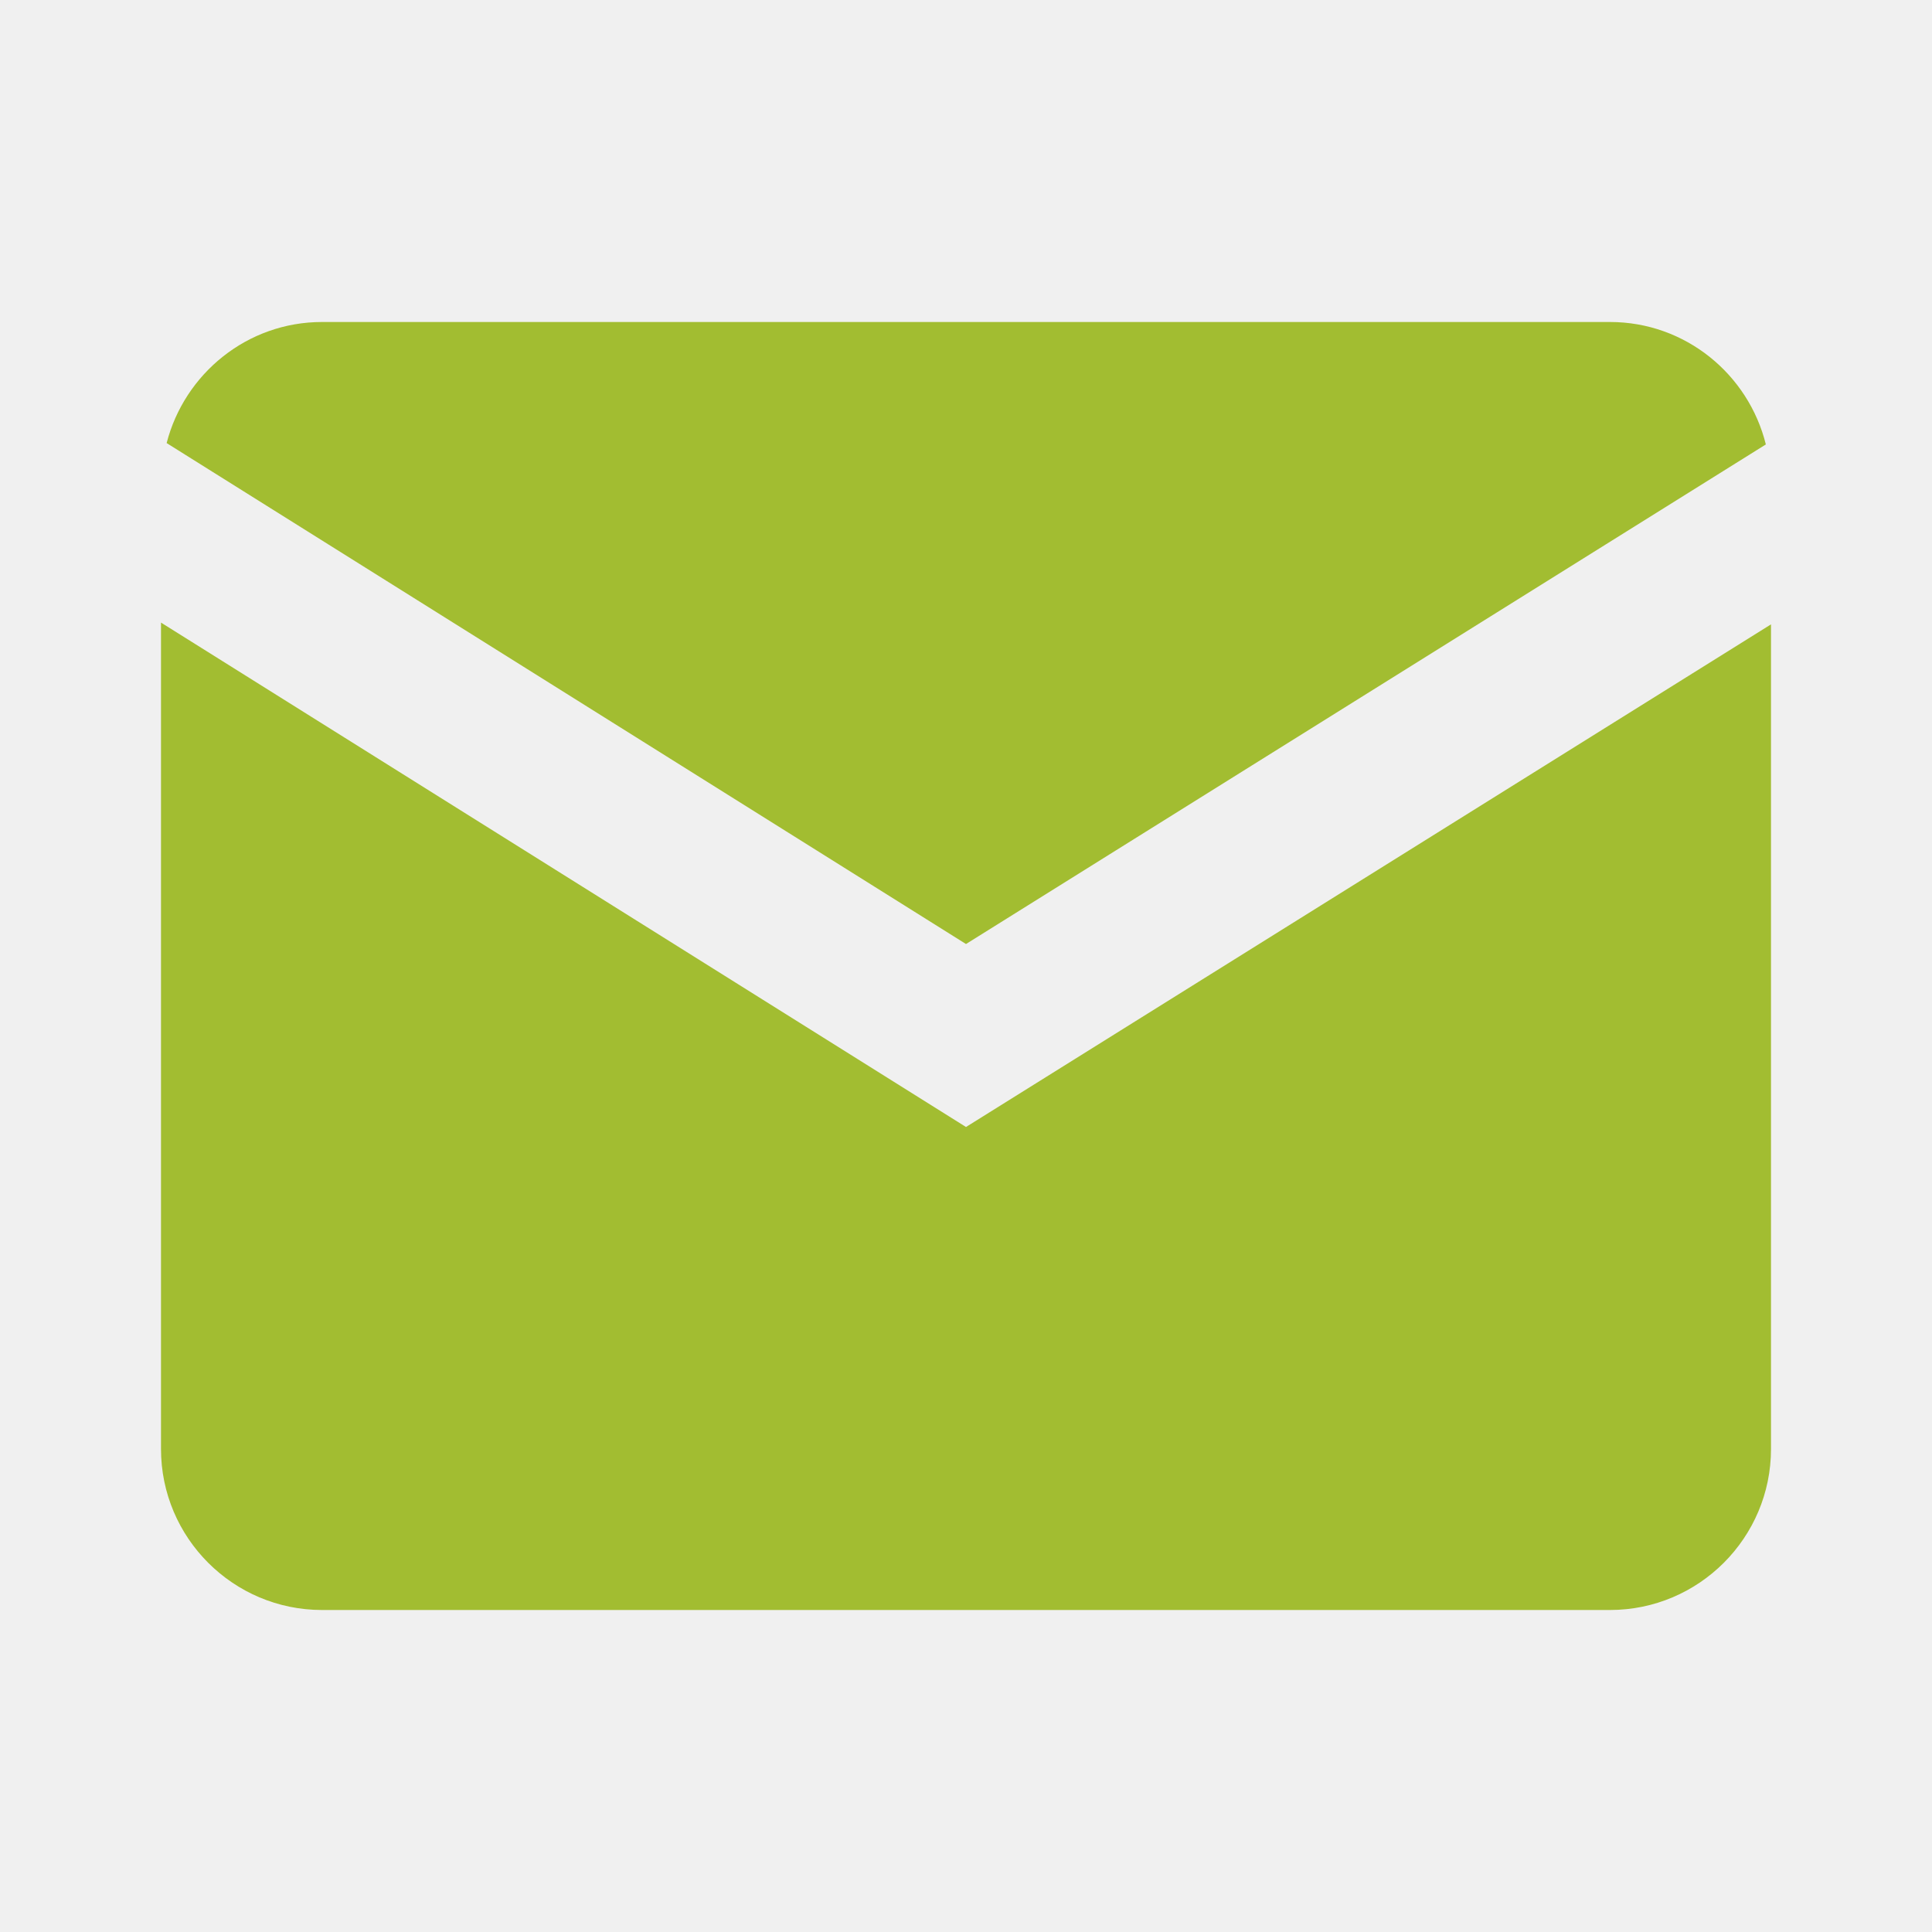
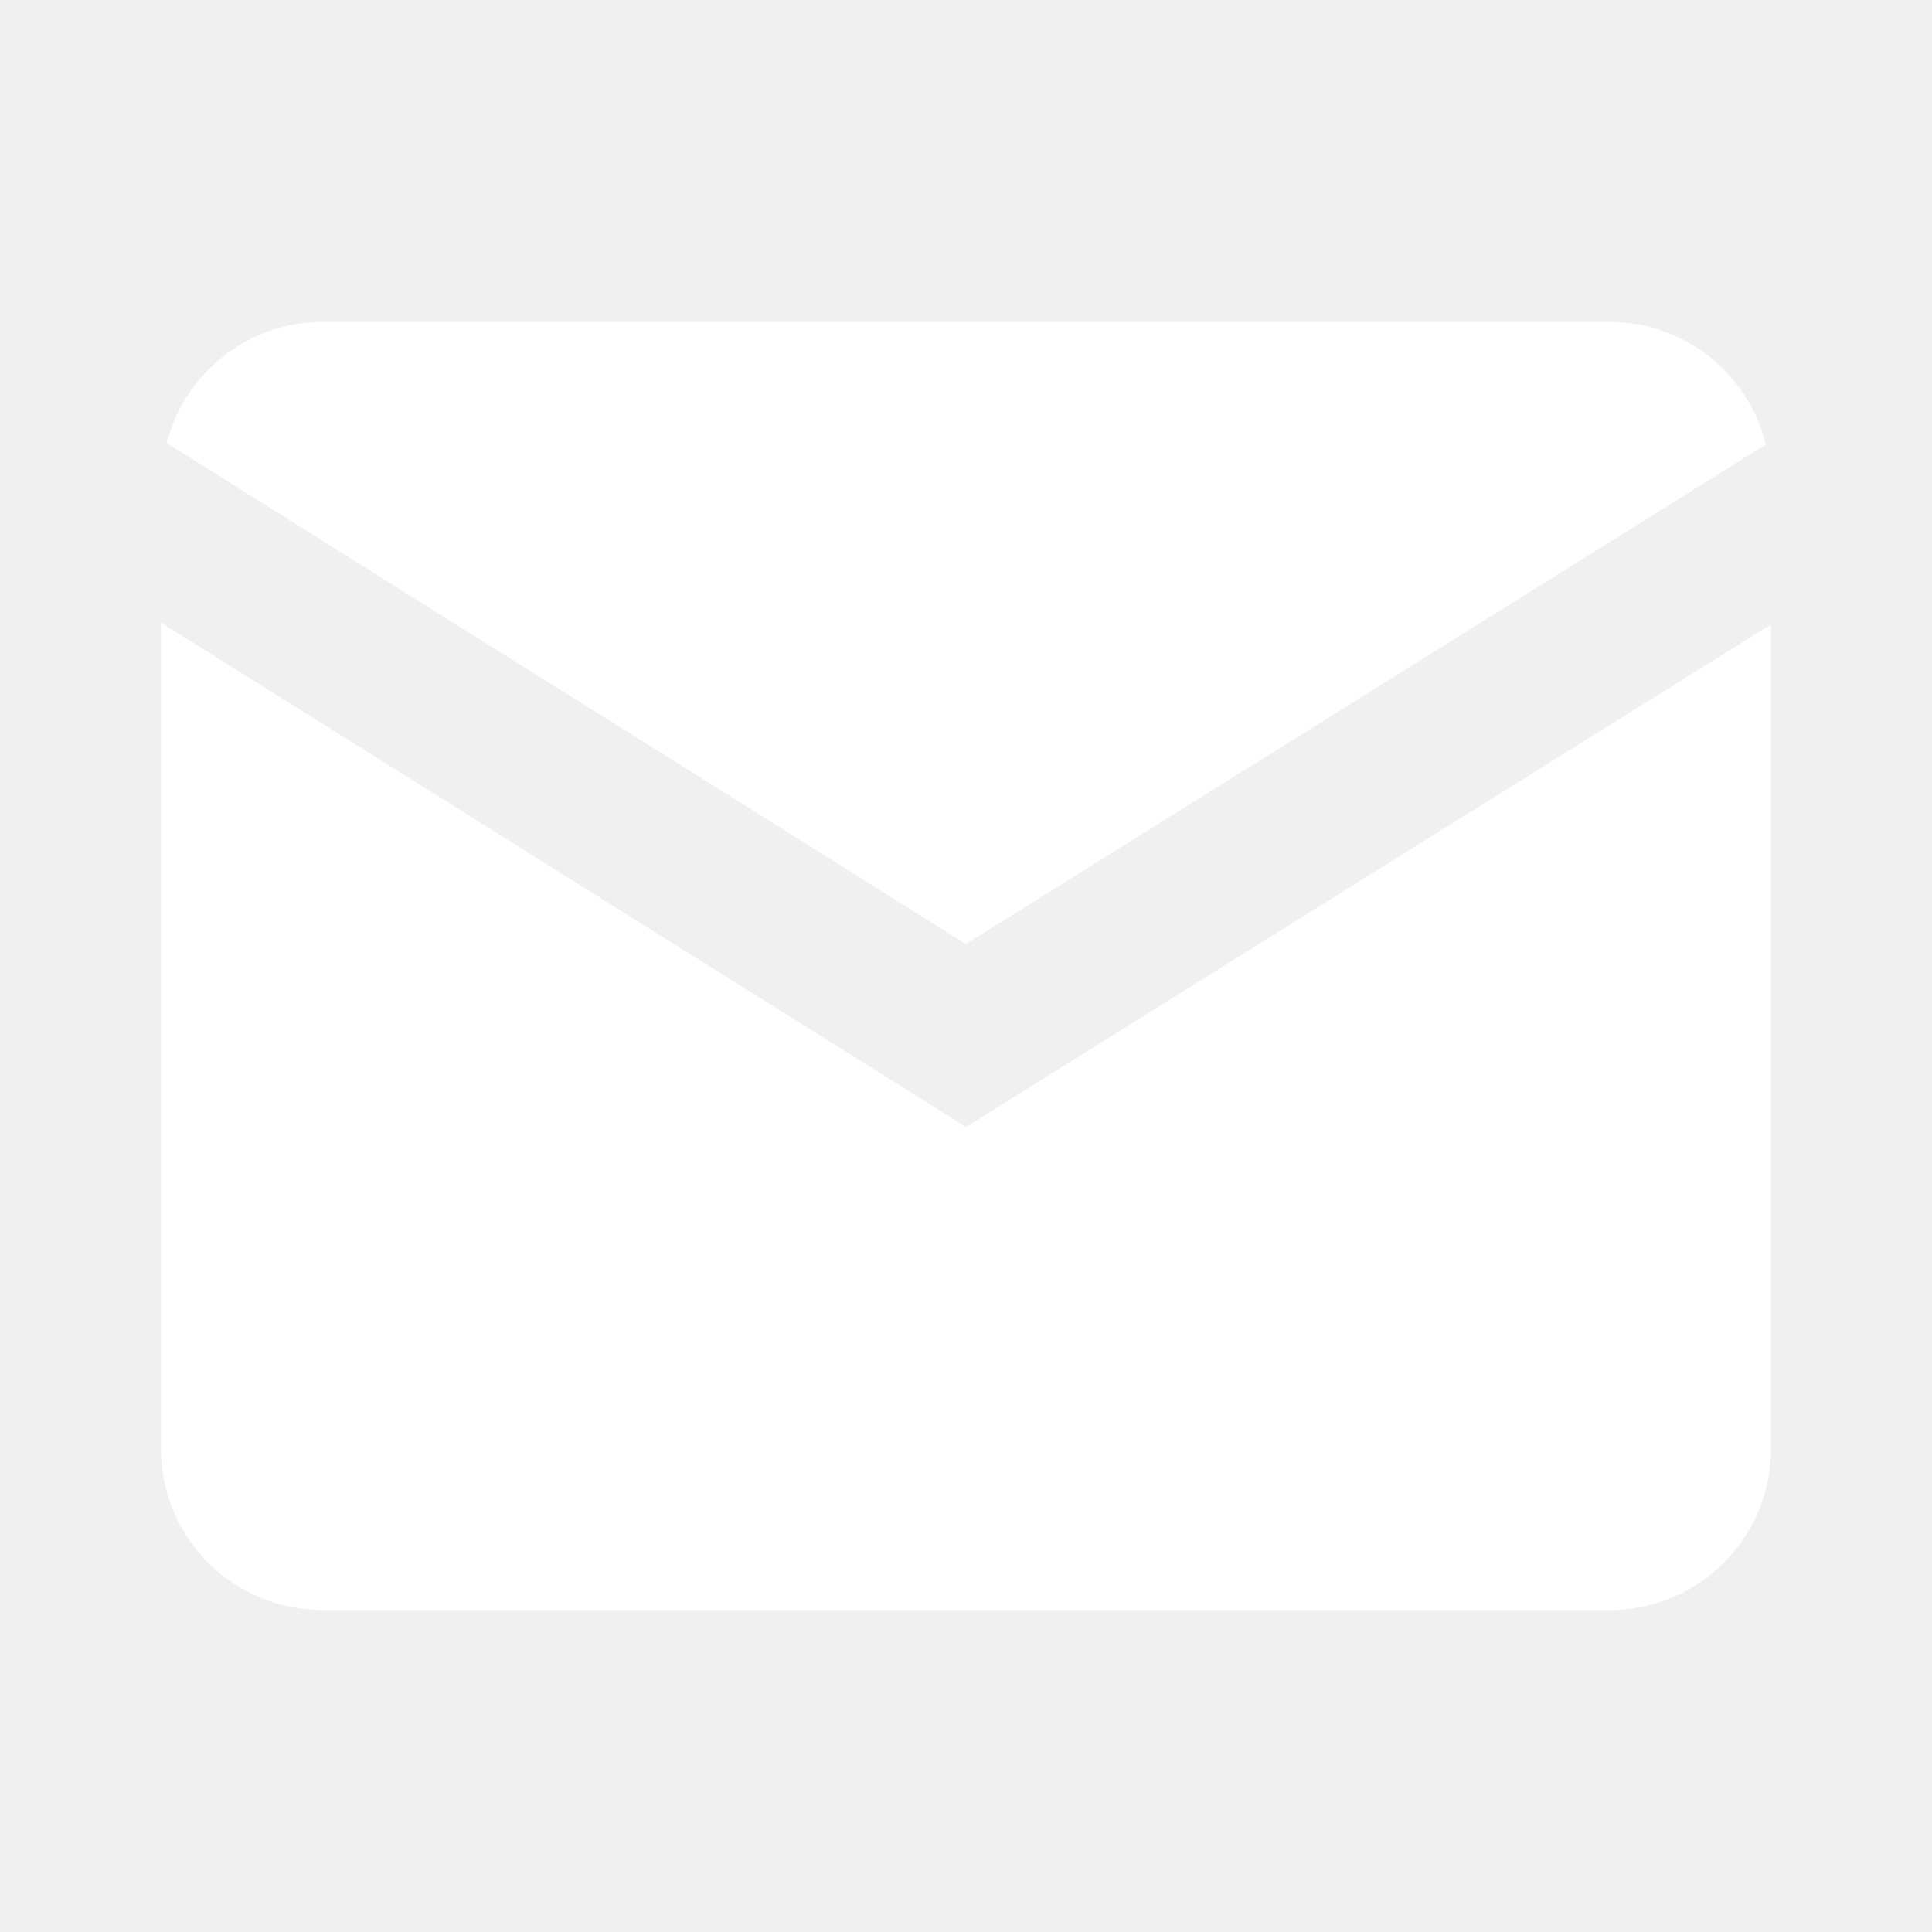
<svg xmlns="http://www.w3.org/2000/svg" width="24" height="24" viewBox="0 0 24 24" fill="none">
-   <path d="M4 4C3.07 4 2.292 4.643 2.07 5.504L12 11.727L21.936 5.521C21.72 4.65 20.937 4 20 4H4ZM2 7.734V18C2 19.103 2.897 20 4 20H20C21.103 20 22 19.103 22 18V7.756L12 14L2 7.734Z" fill="#A2BD31" />
+   <path d="M4 4C3.07 4 2.292 4.643 2.07 5.504L12 11.727L21.936 5.521C21.72 4.65 20.937 4 20 4H4ZM2 7.734V18C2 19.103 2.897 20 4 20H20C21.103 20 22 19.103 22 18V7.756L12 14L2 7.734Z" fill="#FFF" />
</svg>
